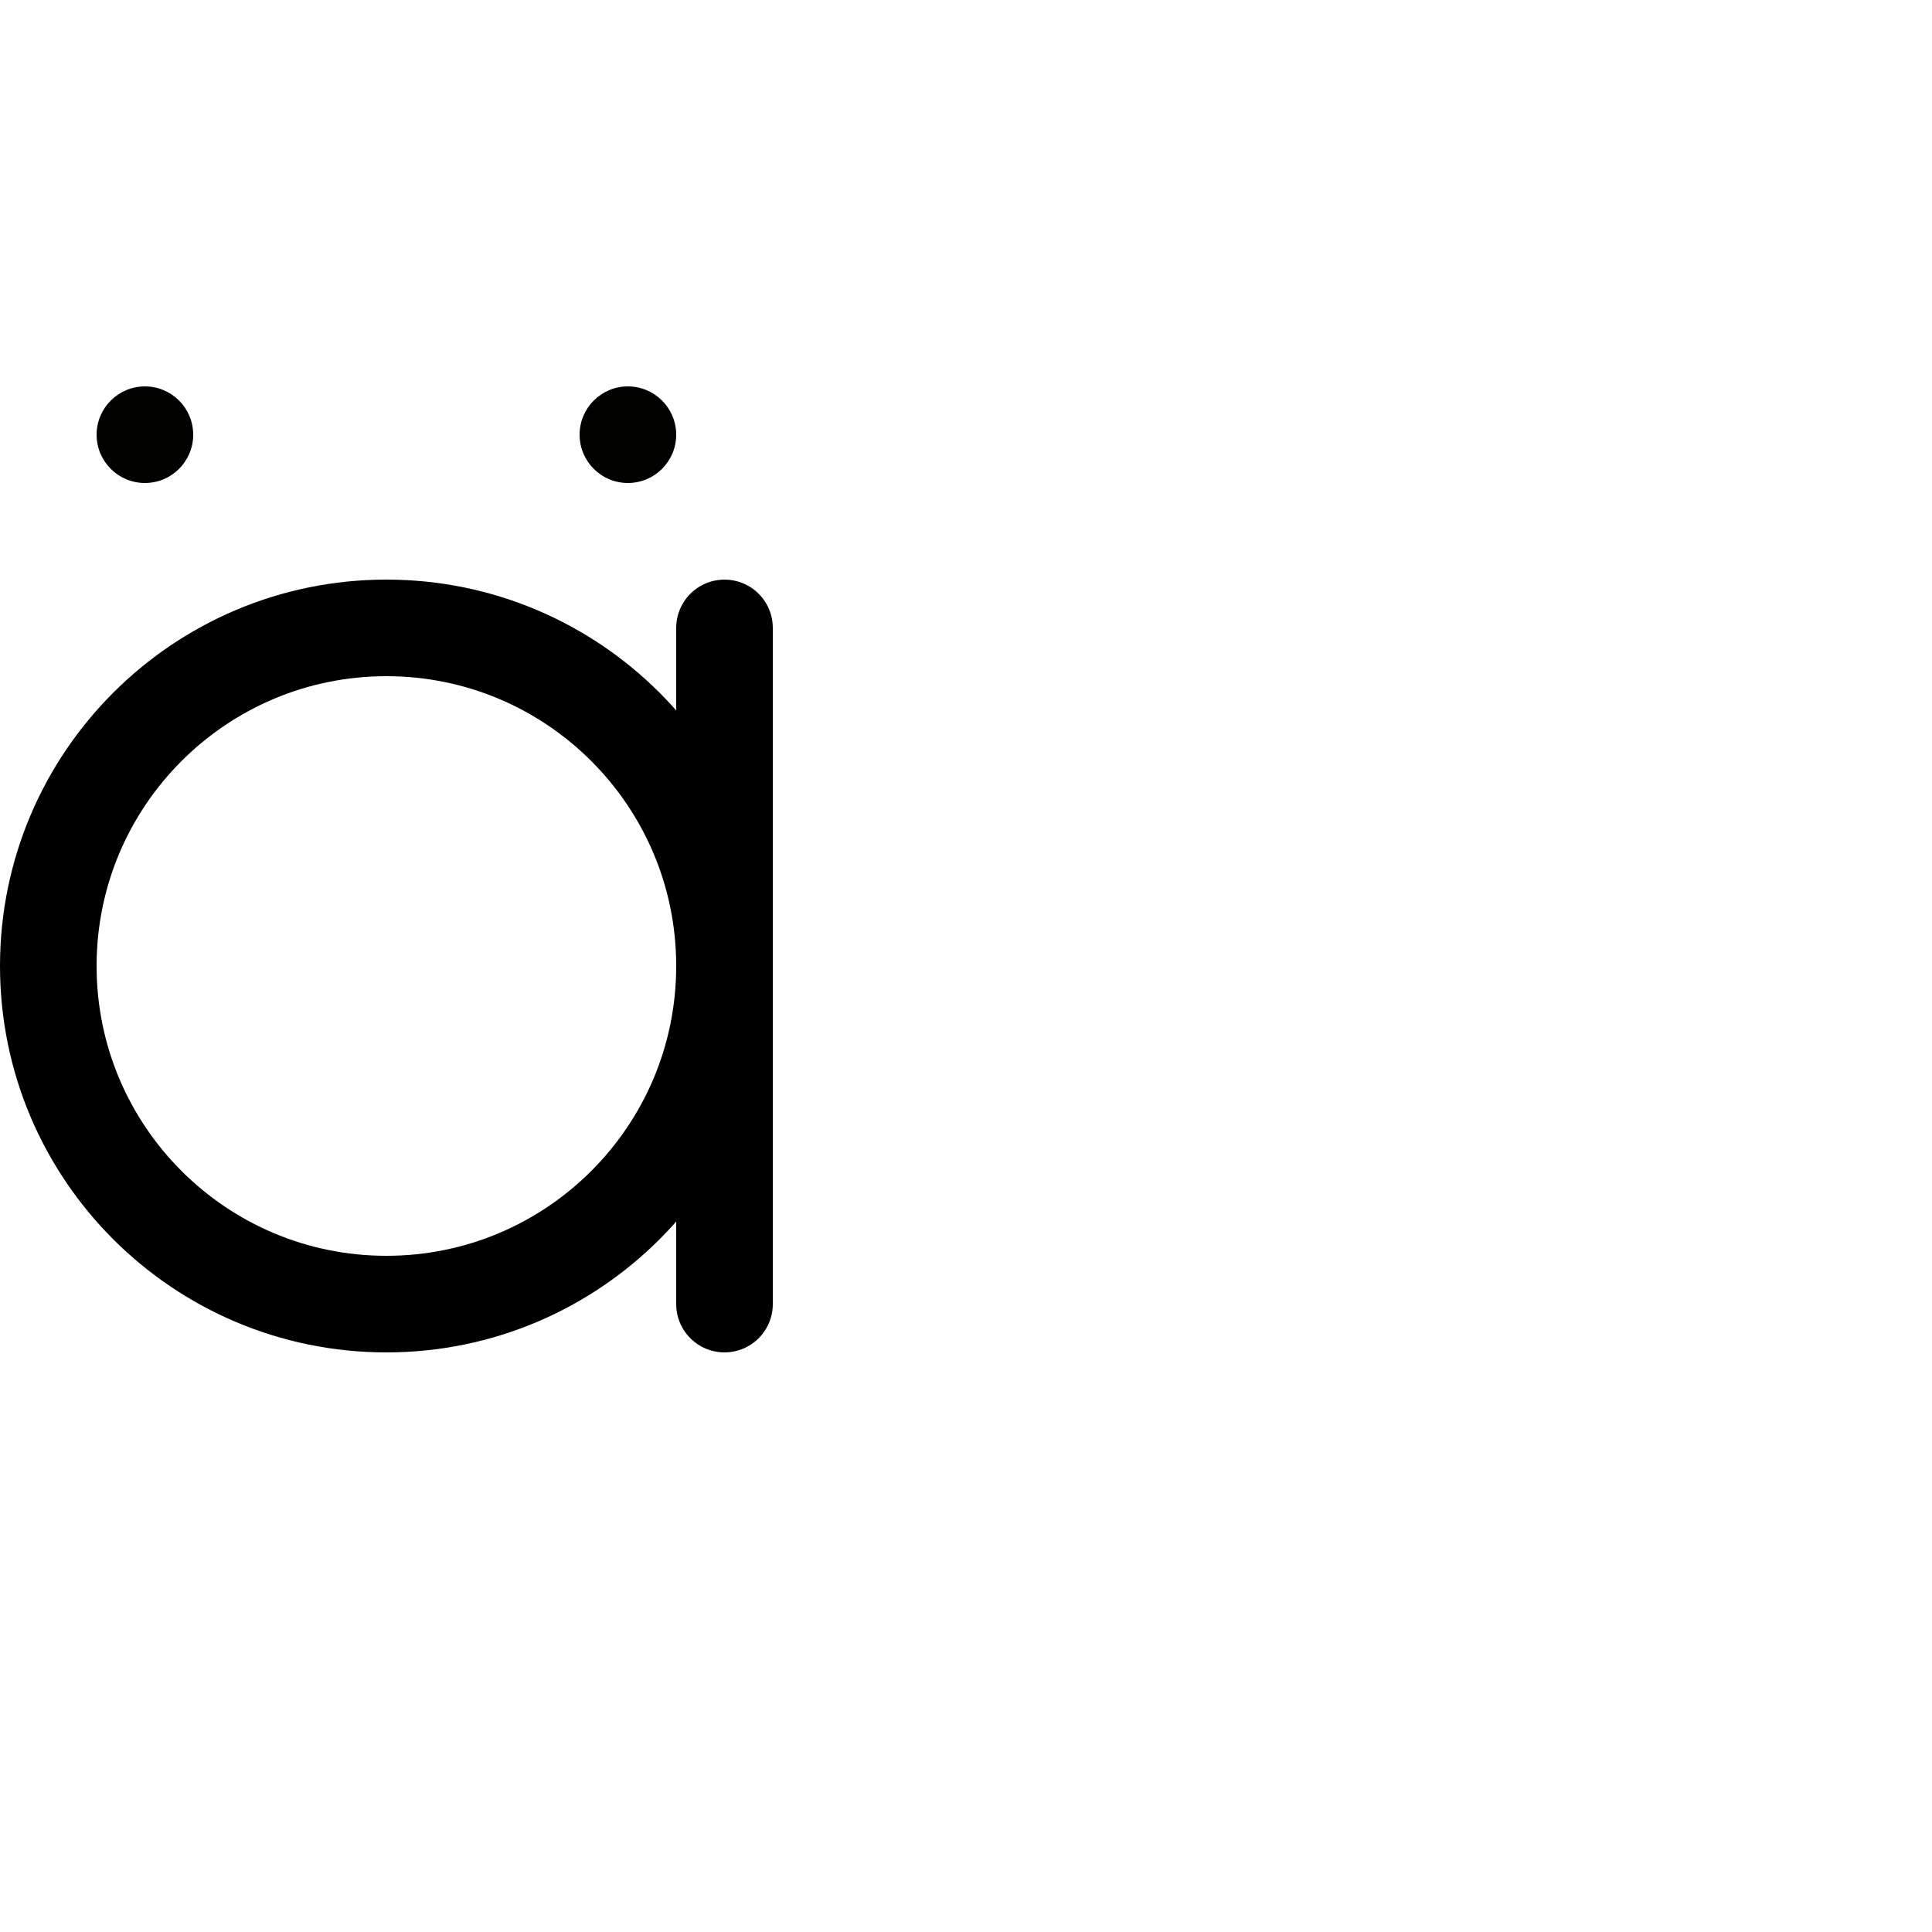
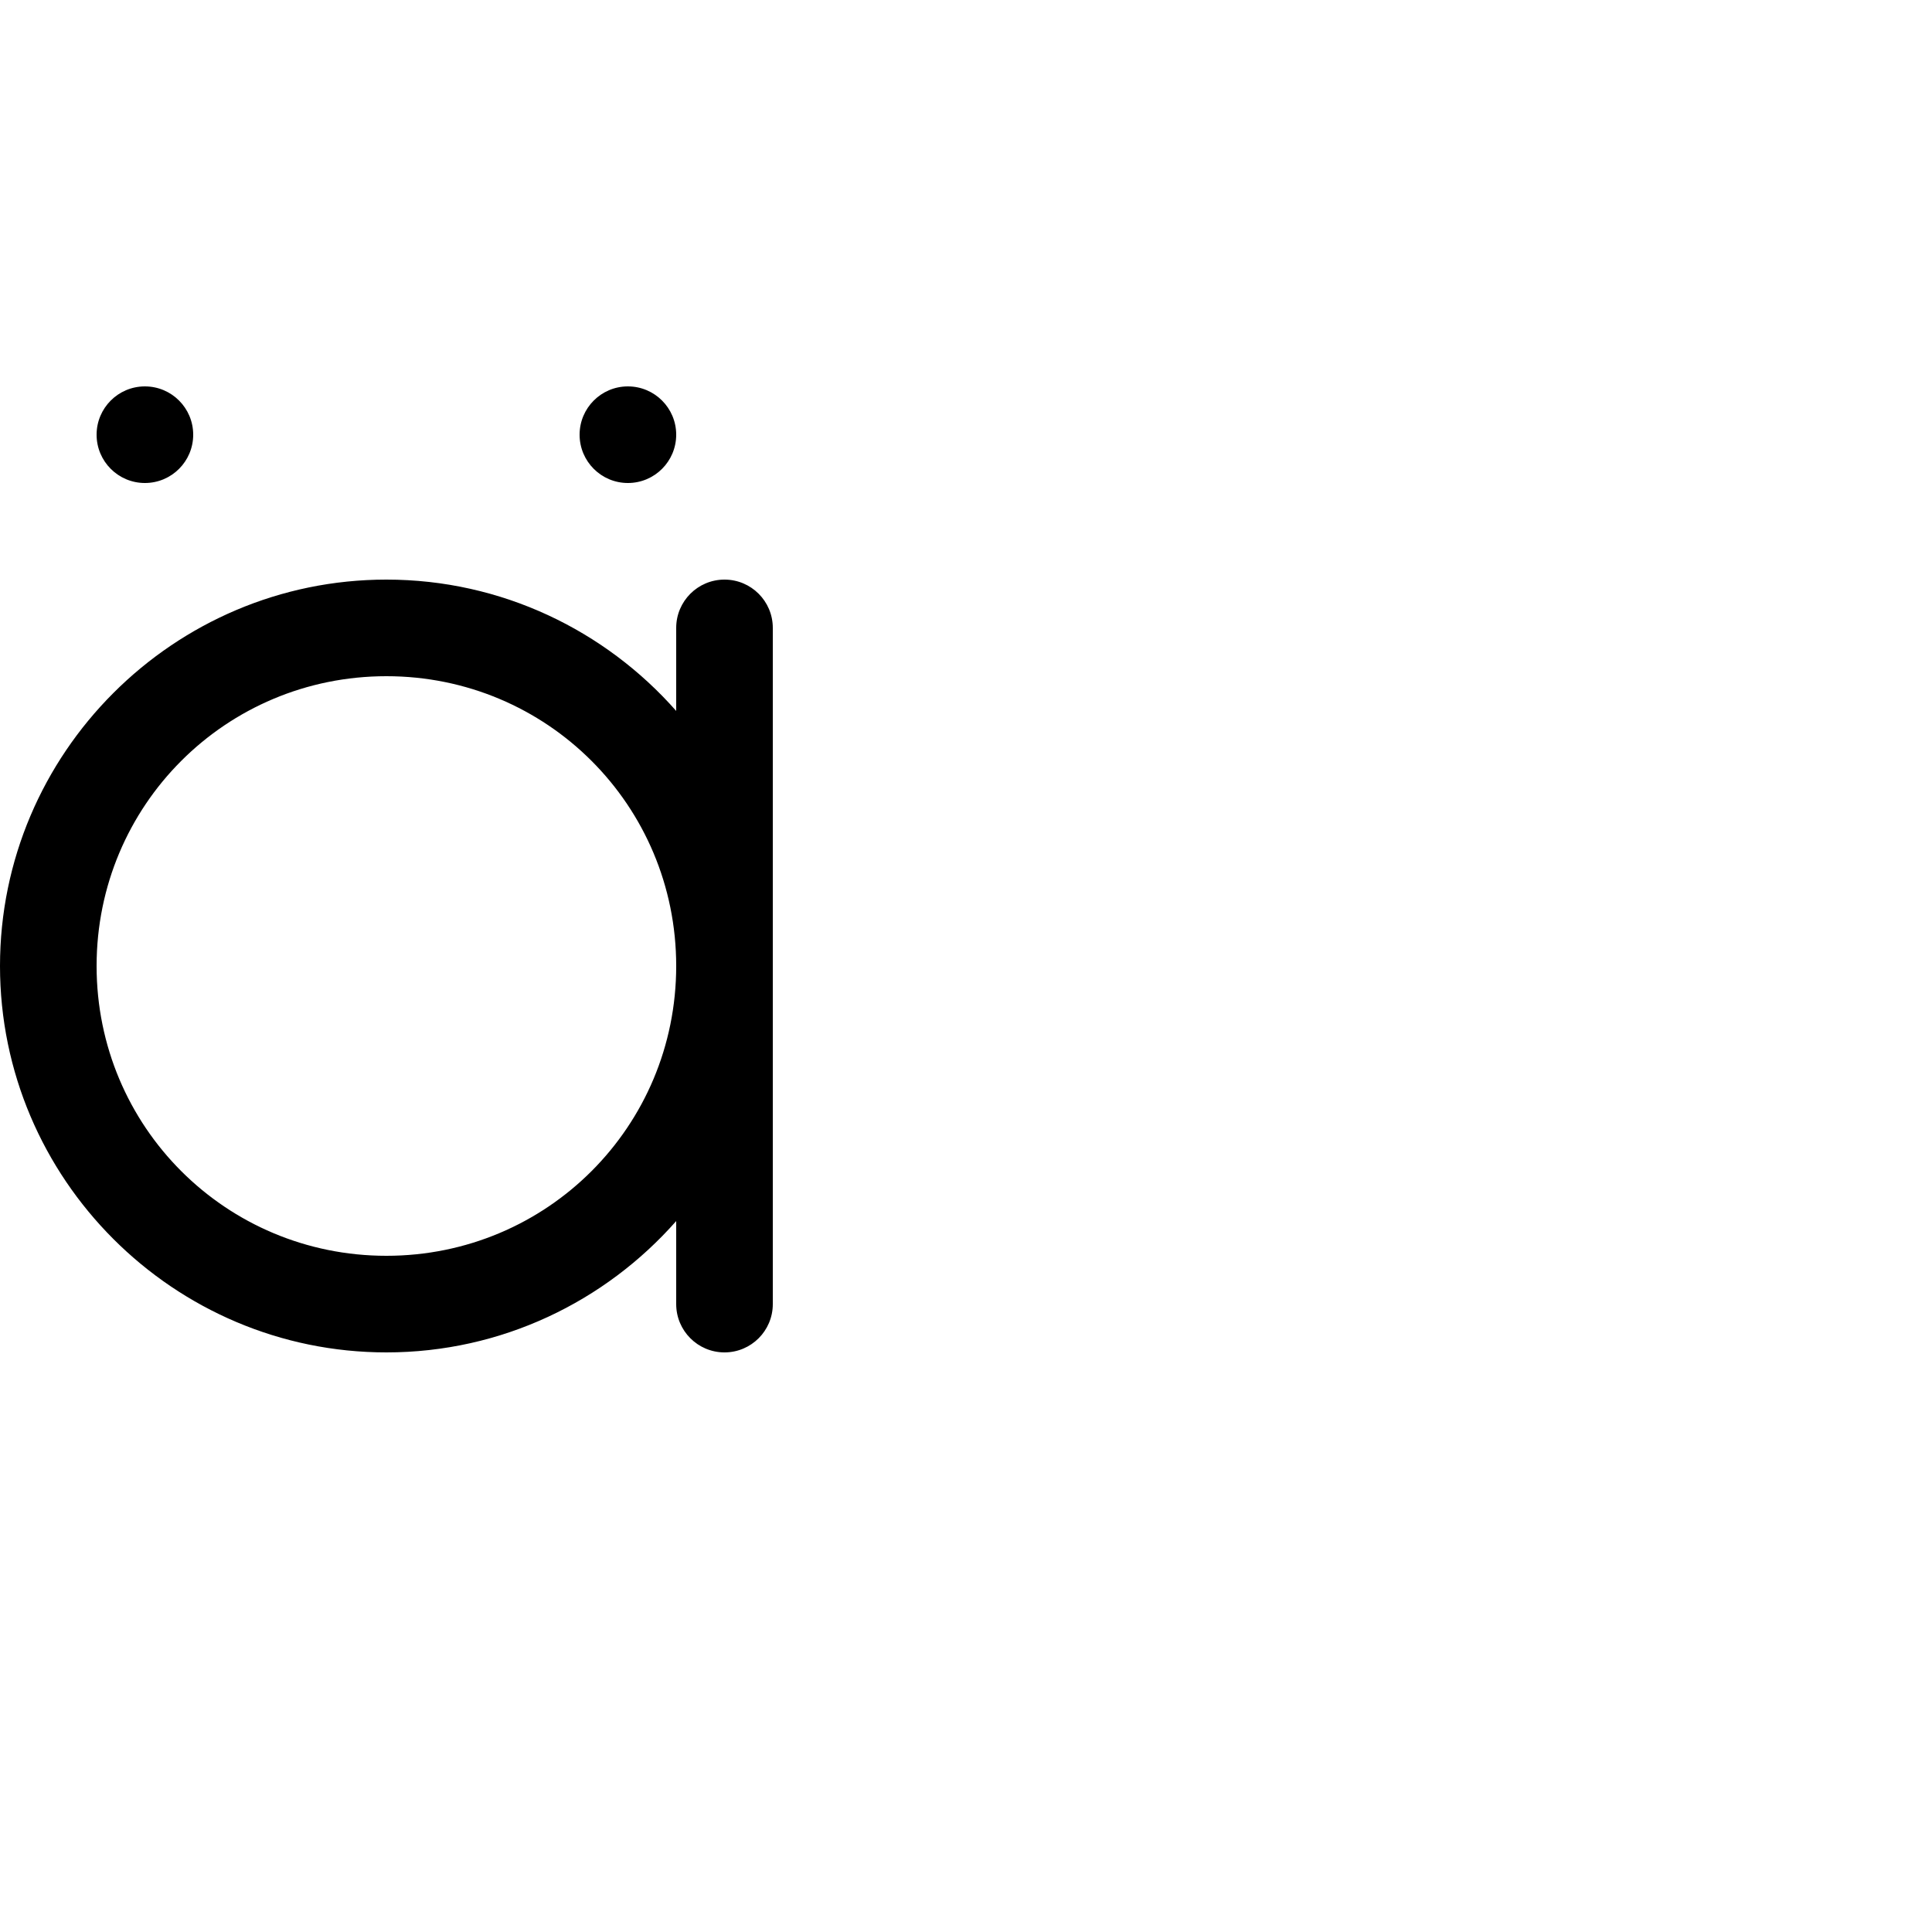
- <svg xmlns="http://www.w3.org/2000/svg" width="1000" height="1000" viewBox="0 0 1000 1000" version="1.1" id="svg8">
+ <svg xmlns="http://www.w3.org/2000/svg" id="svg8" version="1.1" viewBox="0 0 1000 1000" height="1000" width="1000">
  <defs id="defs2" />
-   <g id="layer1" style="display:inline">
-     <circle r="175" cy="500" cx="200" id="path17086" style="fill:none;stroke:#000000;stroke-width:50;stroke-linecap:round;stroke-linejoin:round;stroke-opacity:1;paint-order:stroke fill markers" />
-     <path id="path17088" d="M 375,325 V 675" style="fill:none;stroke:#000000;stroke-width:50;stroke-linecap:round;stroke-linejoin:round;stroke-miterlimit:4;stroke-dasharray:none;stroke-opacity:1" />
-     <circle style="display:inline;fill:#010200;fill-opacity:1;stroke:none;stroke-width:50;stroke-linecap:round;stroke-linejoin:round;paint-order:stroke fill markers" id="path22319" cx="75" cy="225" r="25" />
-     <circle r="25" cy="225" cx="325" id="circle845" style="display:inline;fill:#010200;fill-opacity:1;stroke:none;stroke-width:50;stroke-linecap:round;stroke-linejoin:round;paint-order:stroke fill markers" />
+   <g style="display:inline" id="layer1">
+     <path d="M 74.832 200 A 25 25 0 0 0 50 225 A 25 25 0 0 0 75 250 A 25 25 0 0 0 100 225 A 25 25 0 0 0 75 200 A 25 25 0 0 0 74.832 200 z M 324.832 200 A 25 25 0 0 0 300 225 A 25 25 0 0 0 325 250 A 25 25 0 0 0 350 225 A 25 25 0 0 0 325 200 A 25 25 0 0 0 324.832 200 z M 200 300 C 89.839 300 5.6843419e-14 389.839 0 500 C 3.2394875e-14 610.161 89.839 700 200 700 C 259.641 700 313.311 673.658 350 632.021 L 350 675 A 25 25 0 0 0 375 700 A 25 25 0 0 0 400 675 L 400 500 L 400 325 A 25 25 0 0 0 375 300 A 25 25 0 0 0 350 325 L 350 367.98 C 313.312 326.343 259.642 300 200 300 z M 200 350 C 283.139 350 350 416.861 350 500 C 350 583.139 283.139 650 200 650 C 116.861 650 50 583.139 50 500 C 50 416.861 116.861 350 200 350 z " style="color:#000000;font-style:normal;font-variant:normal;font-weight:normal;font-stretch:normal;font-size:medium;line-height:normal;font-family:sans-serif;font-variant-ligatures:normal;font-variant-position:normal;font-variant-caps:normal;font-variant-numeric:normal;font-variant-alternates:normal;font-variant-east-asian:normal;font-feature-settings:normal;font-variation-settings:normal;text-indent:0;text-align:start;text-decoration:none;text-decoration-line:none;text-decoration-style:solid;text-decoration-color:#000000;letter-spacing:normal;word-spacing:normal;text-transform:none;writing-mode:lr-tb;direction:ltr;text-orientation:mixed;dominant-baseline:auto;baseline-shift:baseline;text-anchor:start;white-space:normal;shape-padding:0;shape-margin:0;inline-size:0;clip-rule:nonzero;display:inline;overflow:visible;visibility:visible;isolation:auto;mix-blend-mode:normal;color-interpolation:sRGB;color-interpolation-filters:linearRGB;solid-color:#000000;solid-opacity:1;vector-effect:none;fill:#000000;fill-opacity:1;fill-rule:nonzero;stroke:none;stroke-width:50;stroke-linecap:round;stroke-linejoin:round;stroke-miterlimit:4;stroke-dasharray:none;stroke-dashoffset:0;stroke-opacity:1;paint-order:stroke fill markers;color-rendering:auto;image-rendering:auto;shape-rendering:auto;text-rendering:auto;enable-background:accumulate;stop-color:#000000;stop-opacity:1;opacity:1" id="path844" />
  </g>
</svg>
